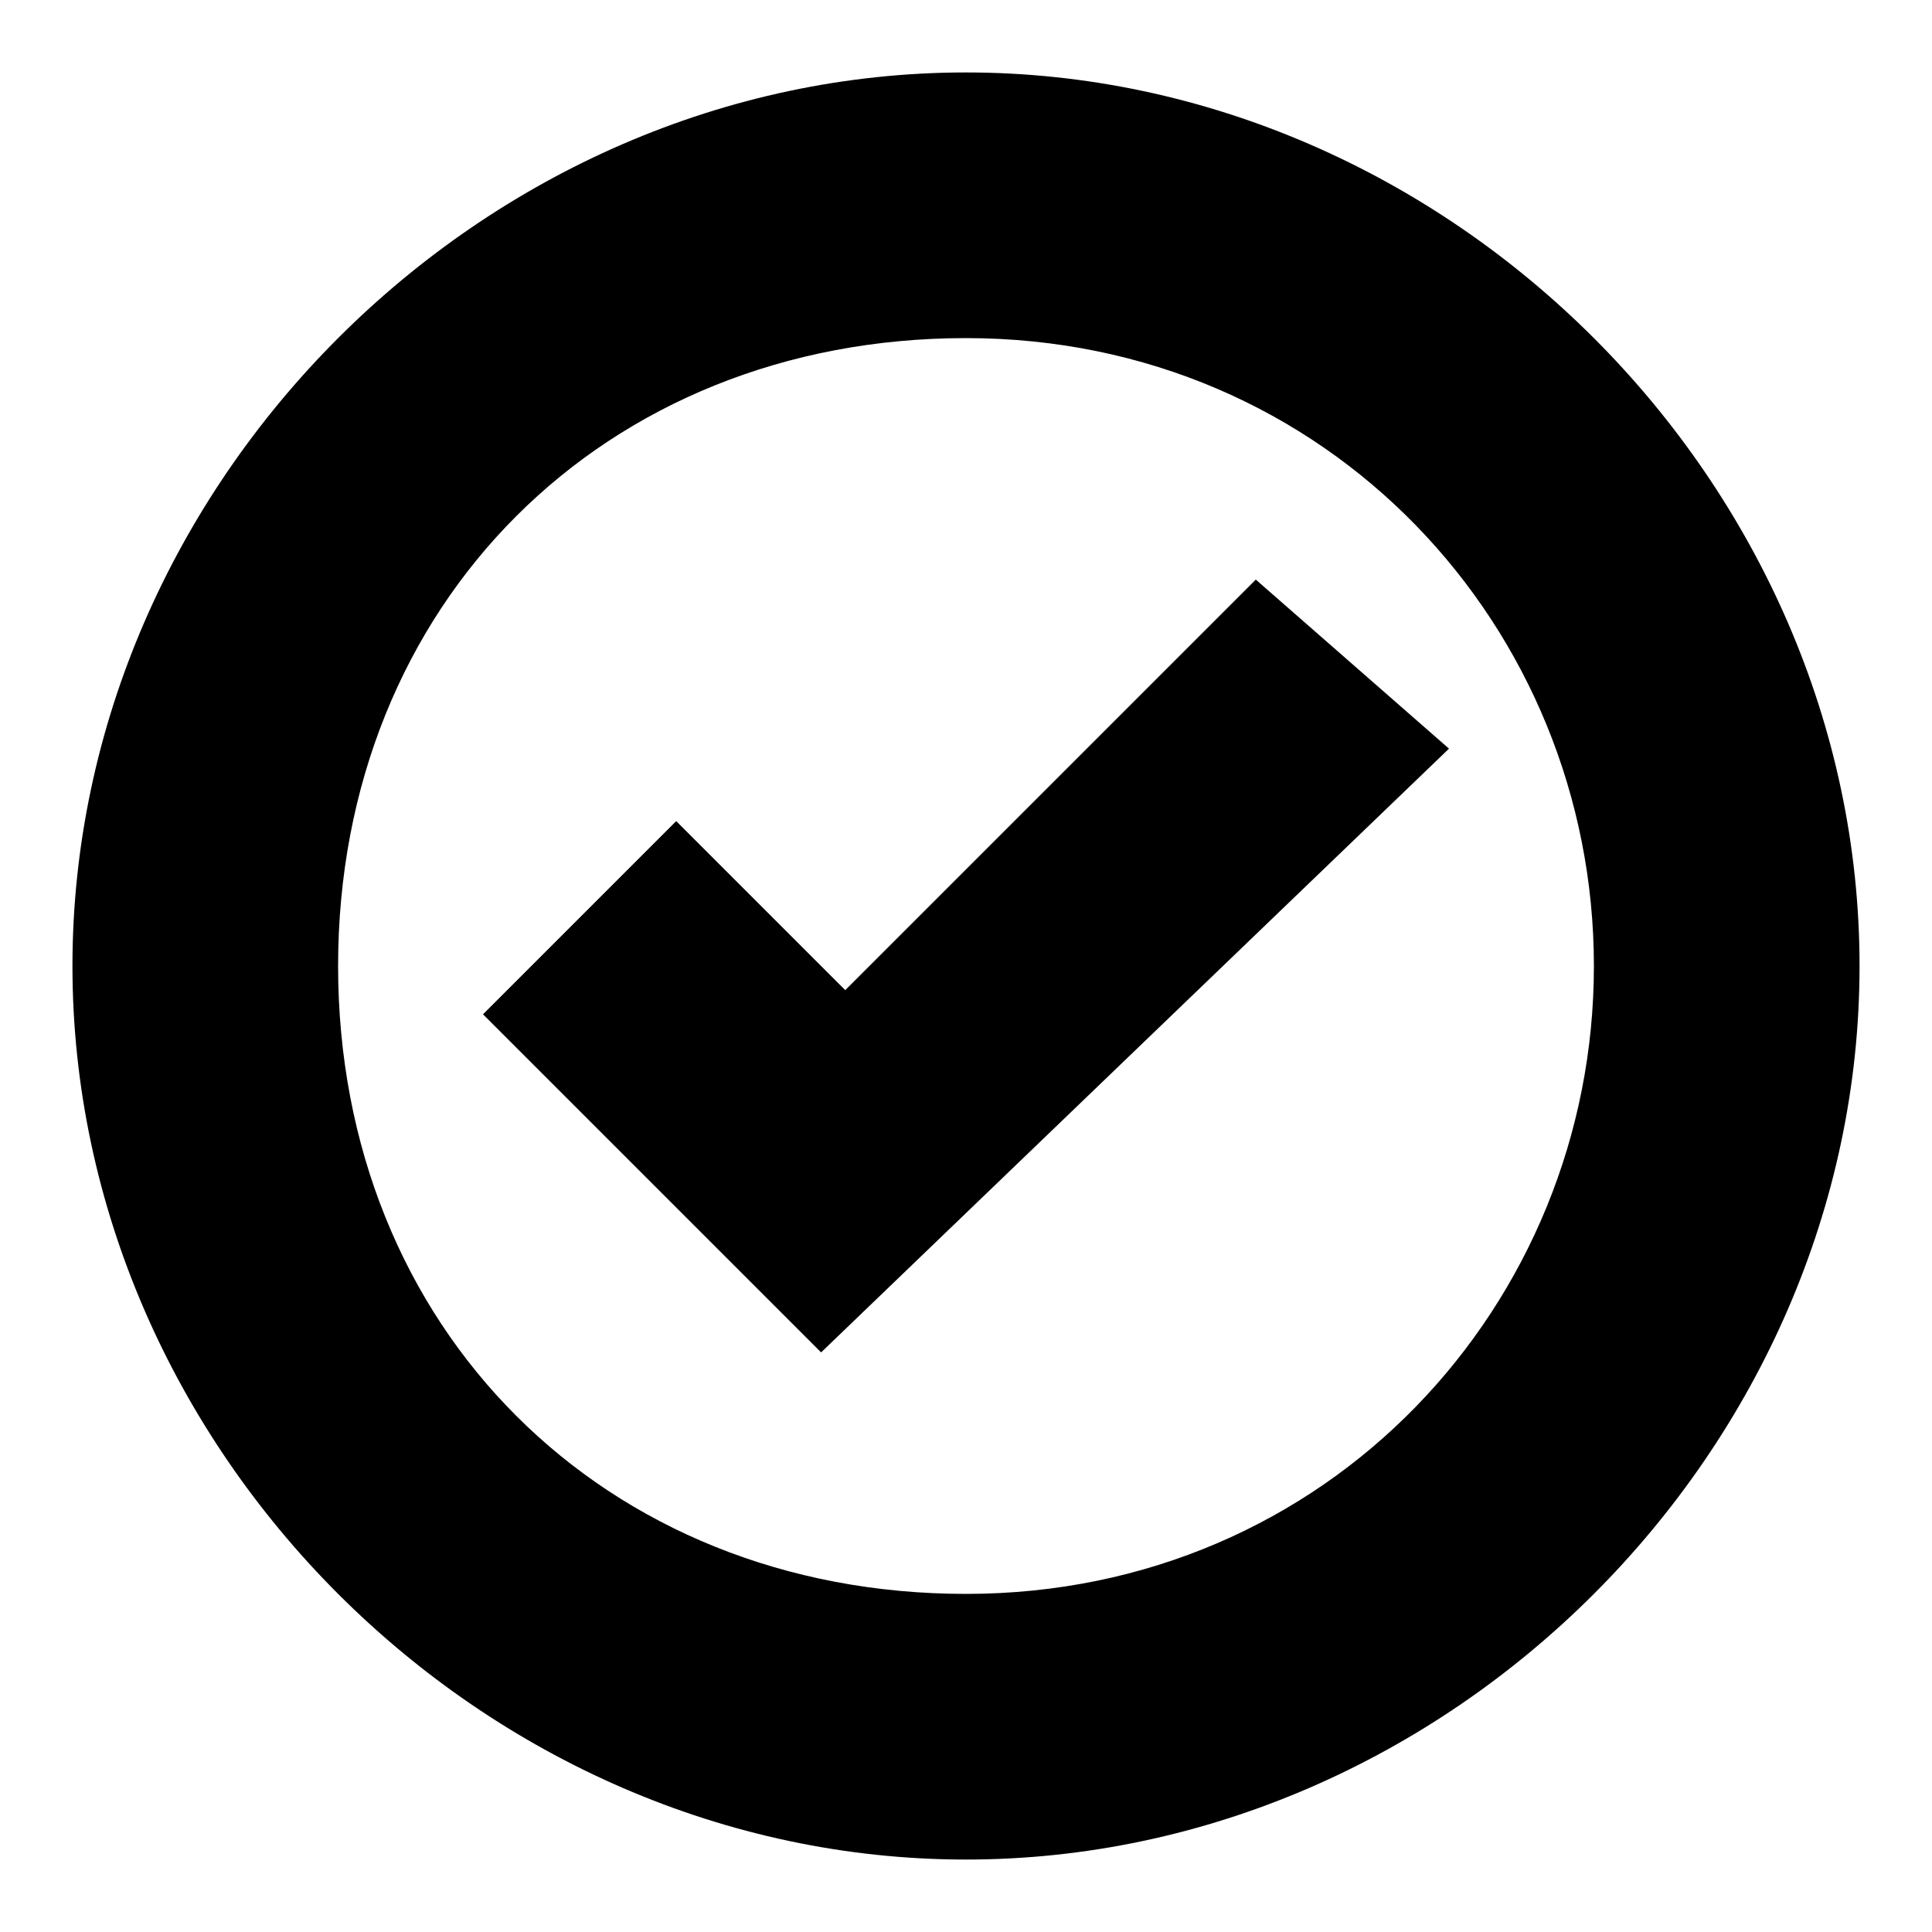
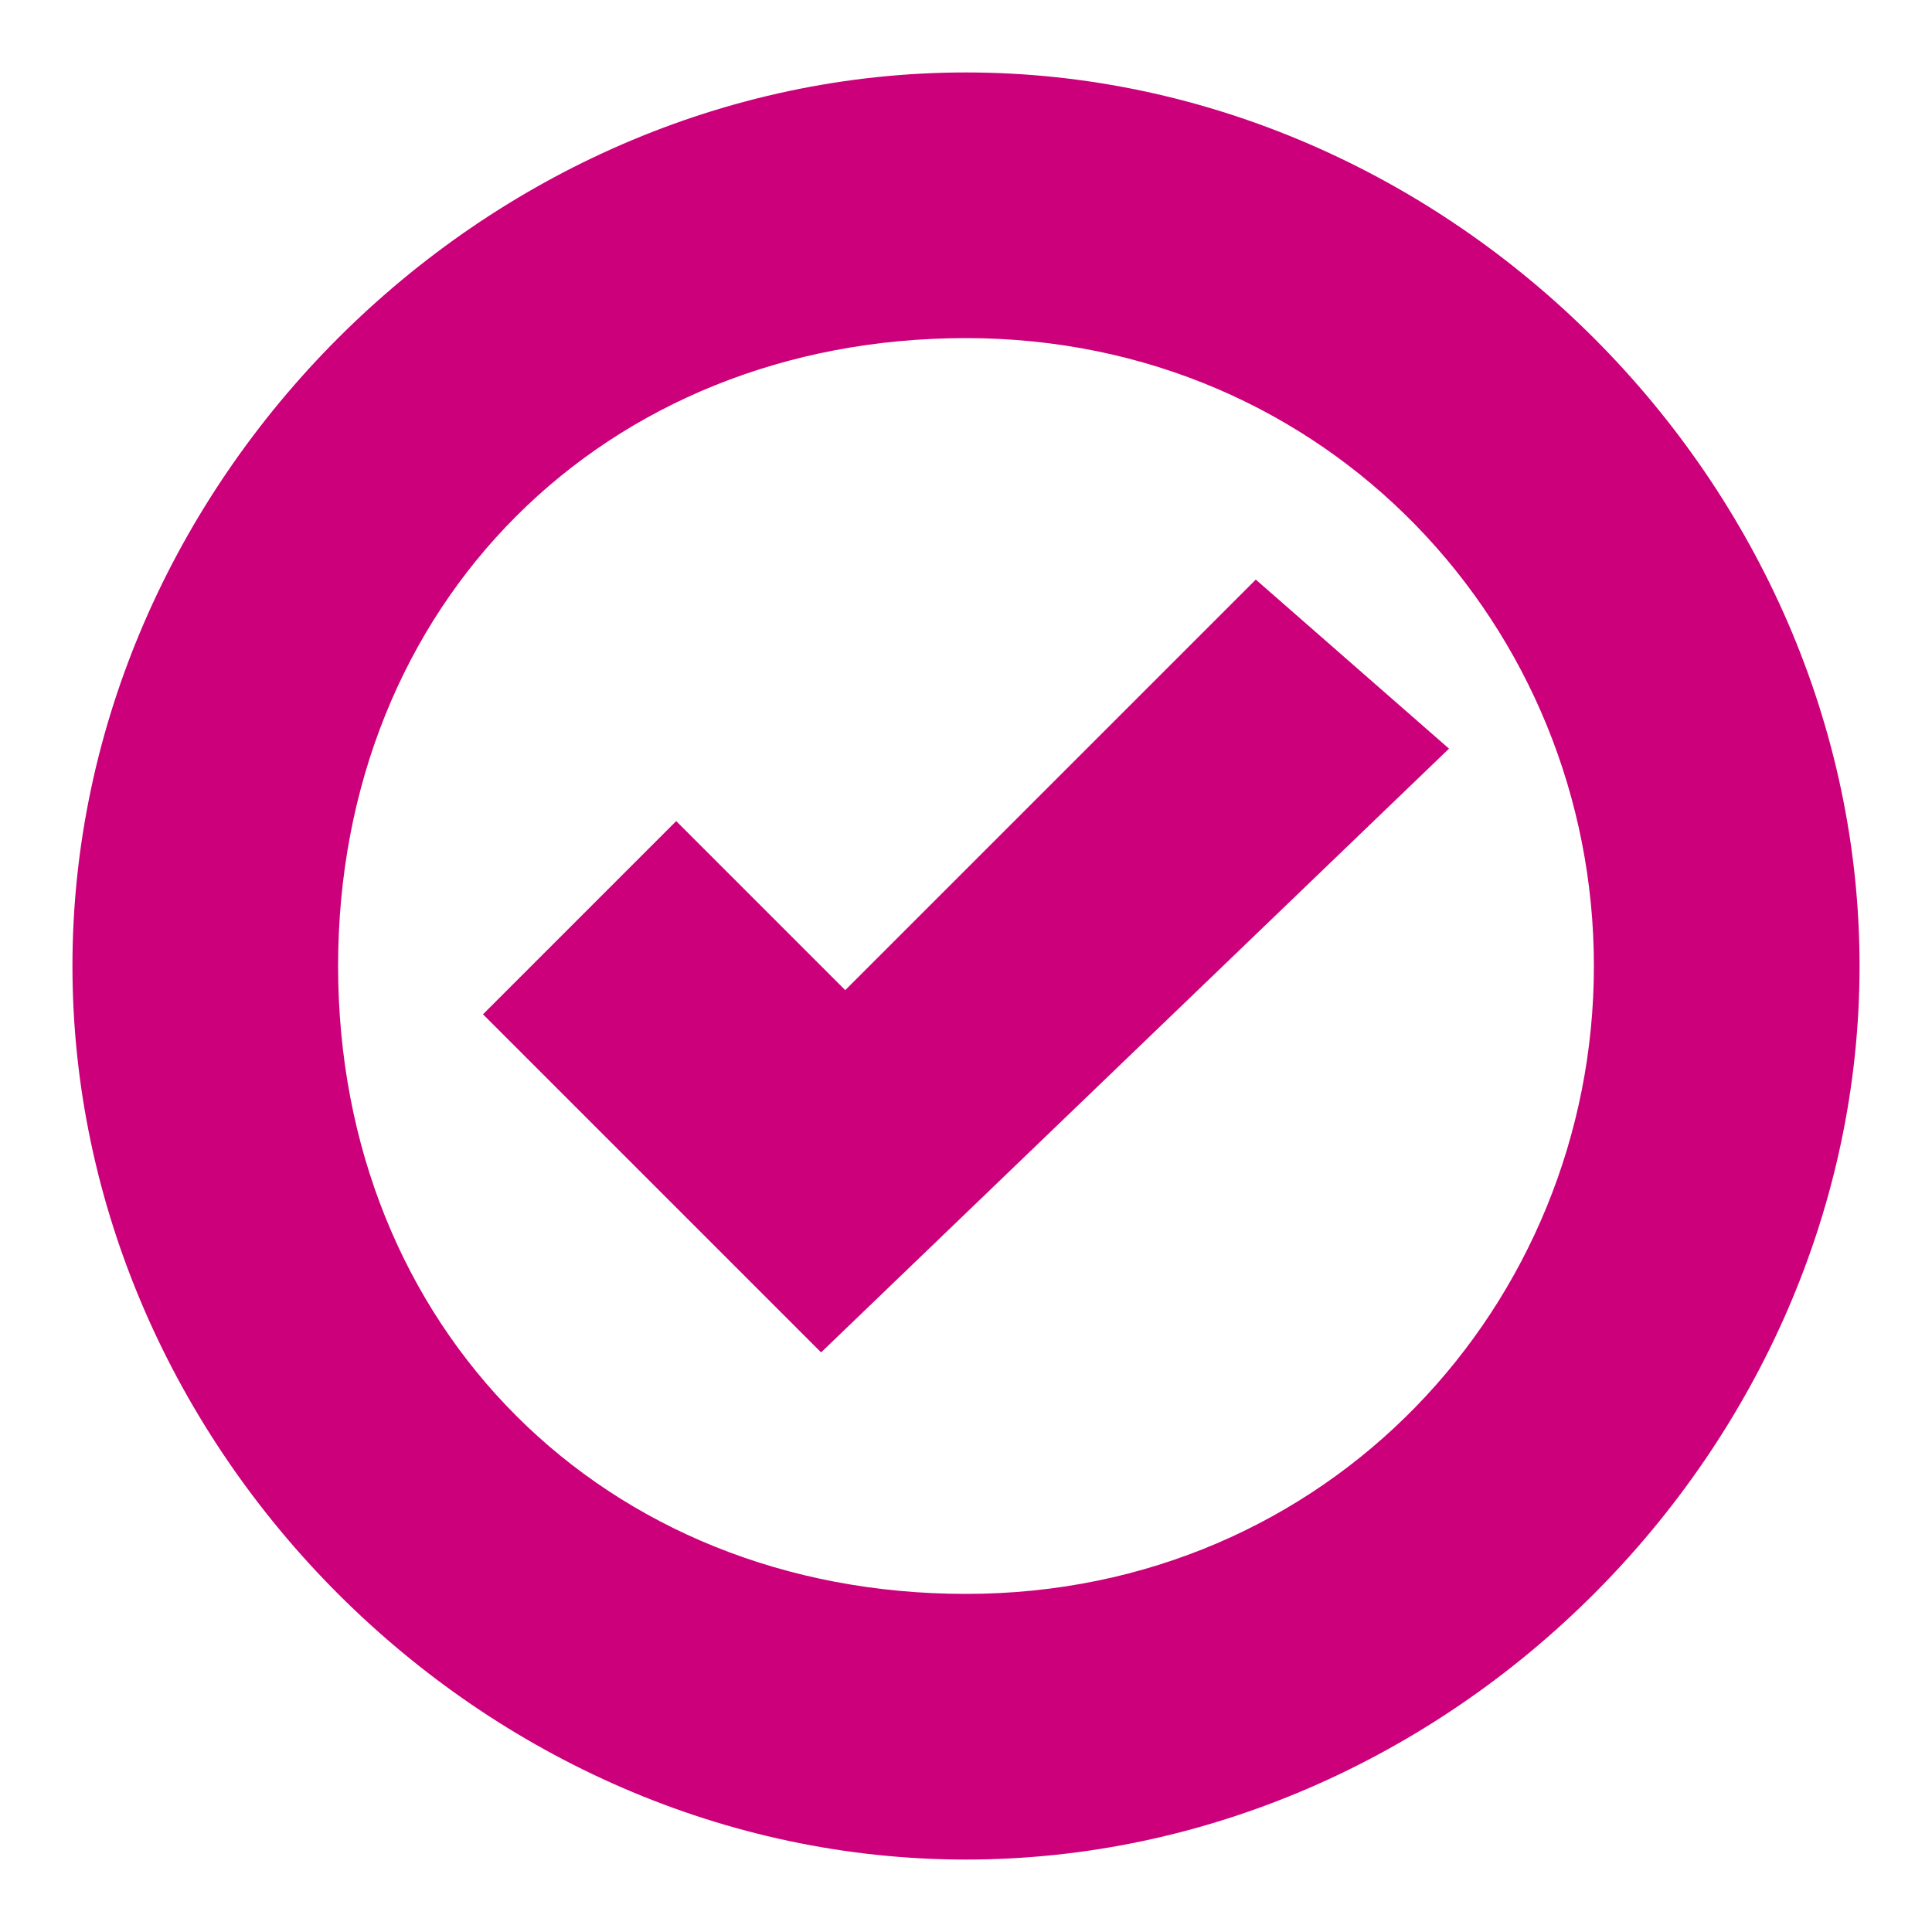
- <svg xmlns="http://www.w3.org/2000/svg" version="1.1" id="Layer_1" x="0px" y="0px" viewBox="0 0 8 8" style="enable-background:new 0 0 8 8;" xml:space="preserve">
-   <path d="M4,0.3C2,0.3,0.3,2,0.3,4S2,7.7,4,7.7S7.7,6,7.7,4S6,0.3,4,0.3z M4,1.4c1.5,0,2.6,1.2,2.6,2.6S5.5,6.6,4,6.6S1.4,5.5,1.4,4  S2.5,1.4,4,1.4z" />
-   <path d="M5.2,2.4L3.5,4.1L2.8,3.4L2,4.2l1.4,1.4L6,3.1L5.2,2.4z" />
+ <svg xmlns="http://www.w3.org/2000/svg" viewBox="0 0 8 8">
+   <path fill="#cc007a" d="M4 .3C2 .3.3 2 .3 4S2 7.7 4 7.7 7.7 6 7.7 4 6 .3 4 .3zm0 1.1c1.5 0 2.6 1.2 2.6 2.6S5.5 6.6 4 6.6 1.4 5.5 1.4 4 2.5 1.4 4 1.4z" />
+   <path fill="#cc007a" d="M5.2 2.4L3.5 4.1l-.7-.7-.8.8 1.4 1.4L6 3.1l-.8-.7z" />
</svg>
